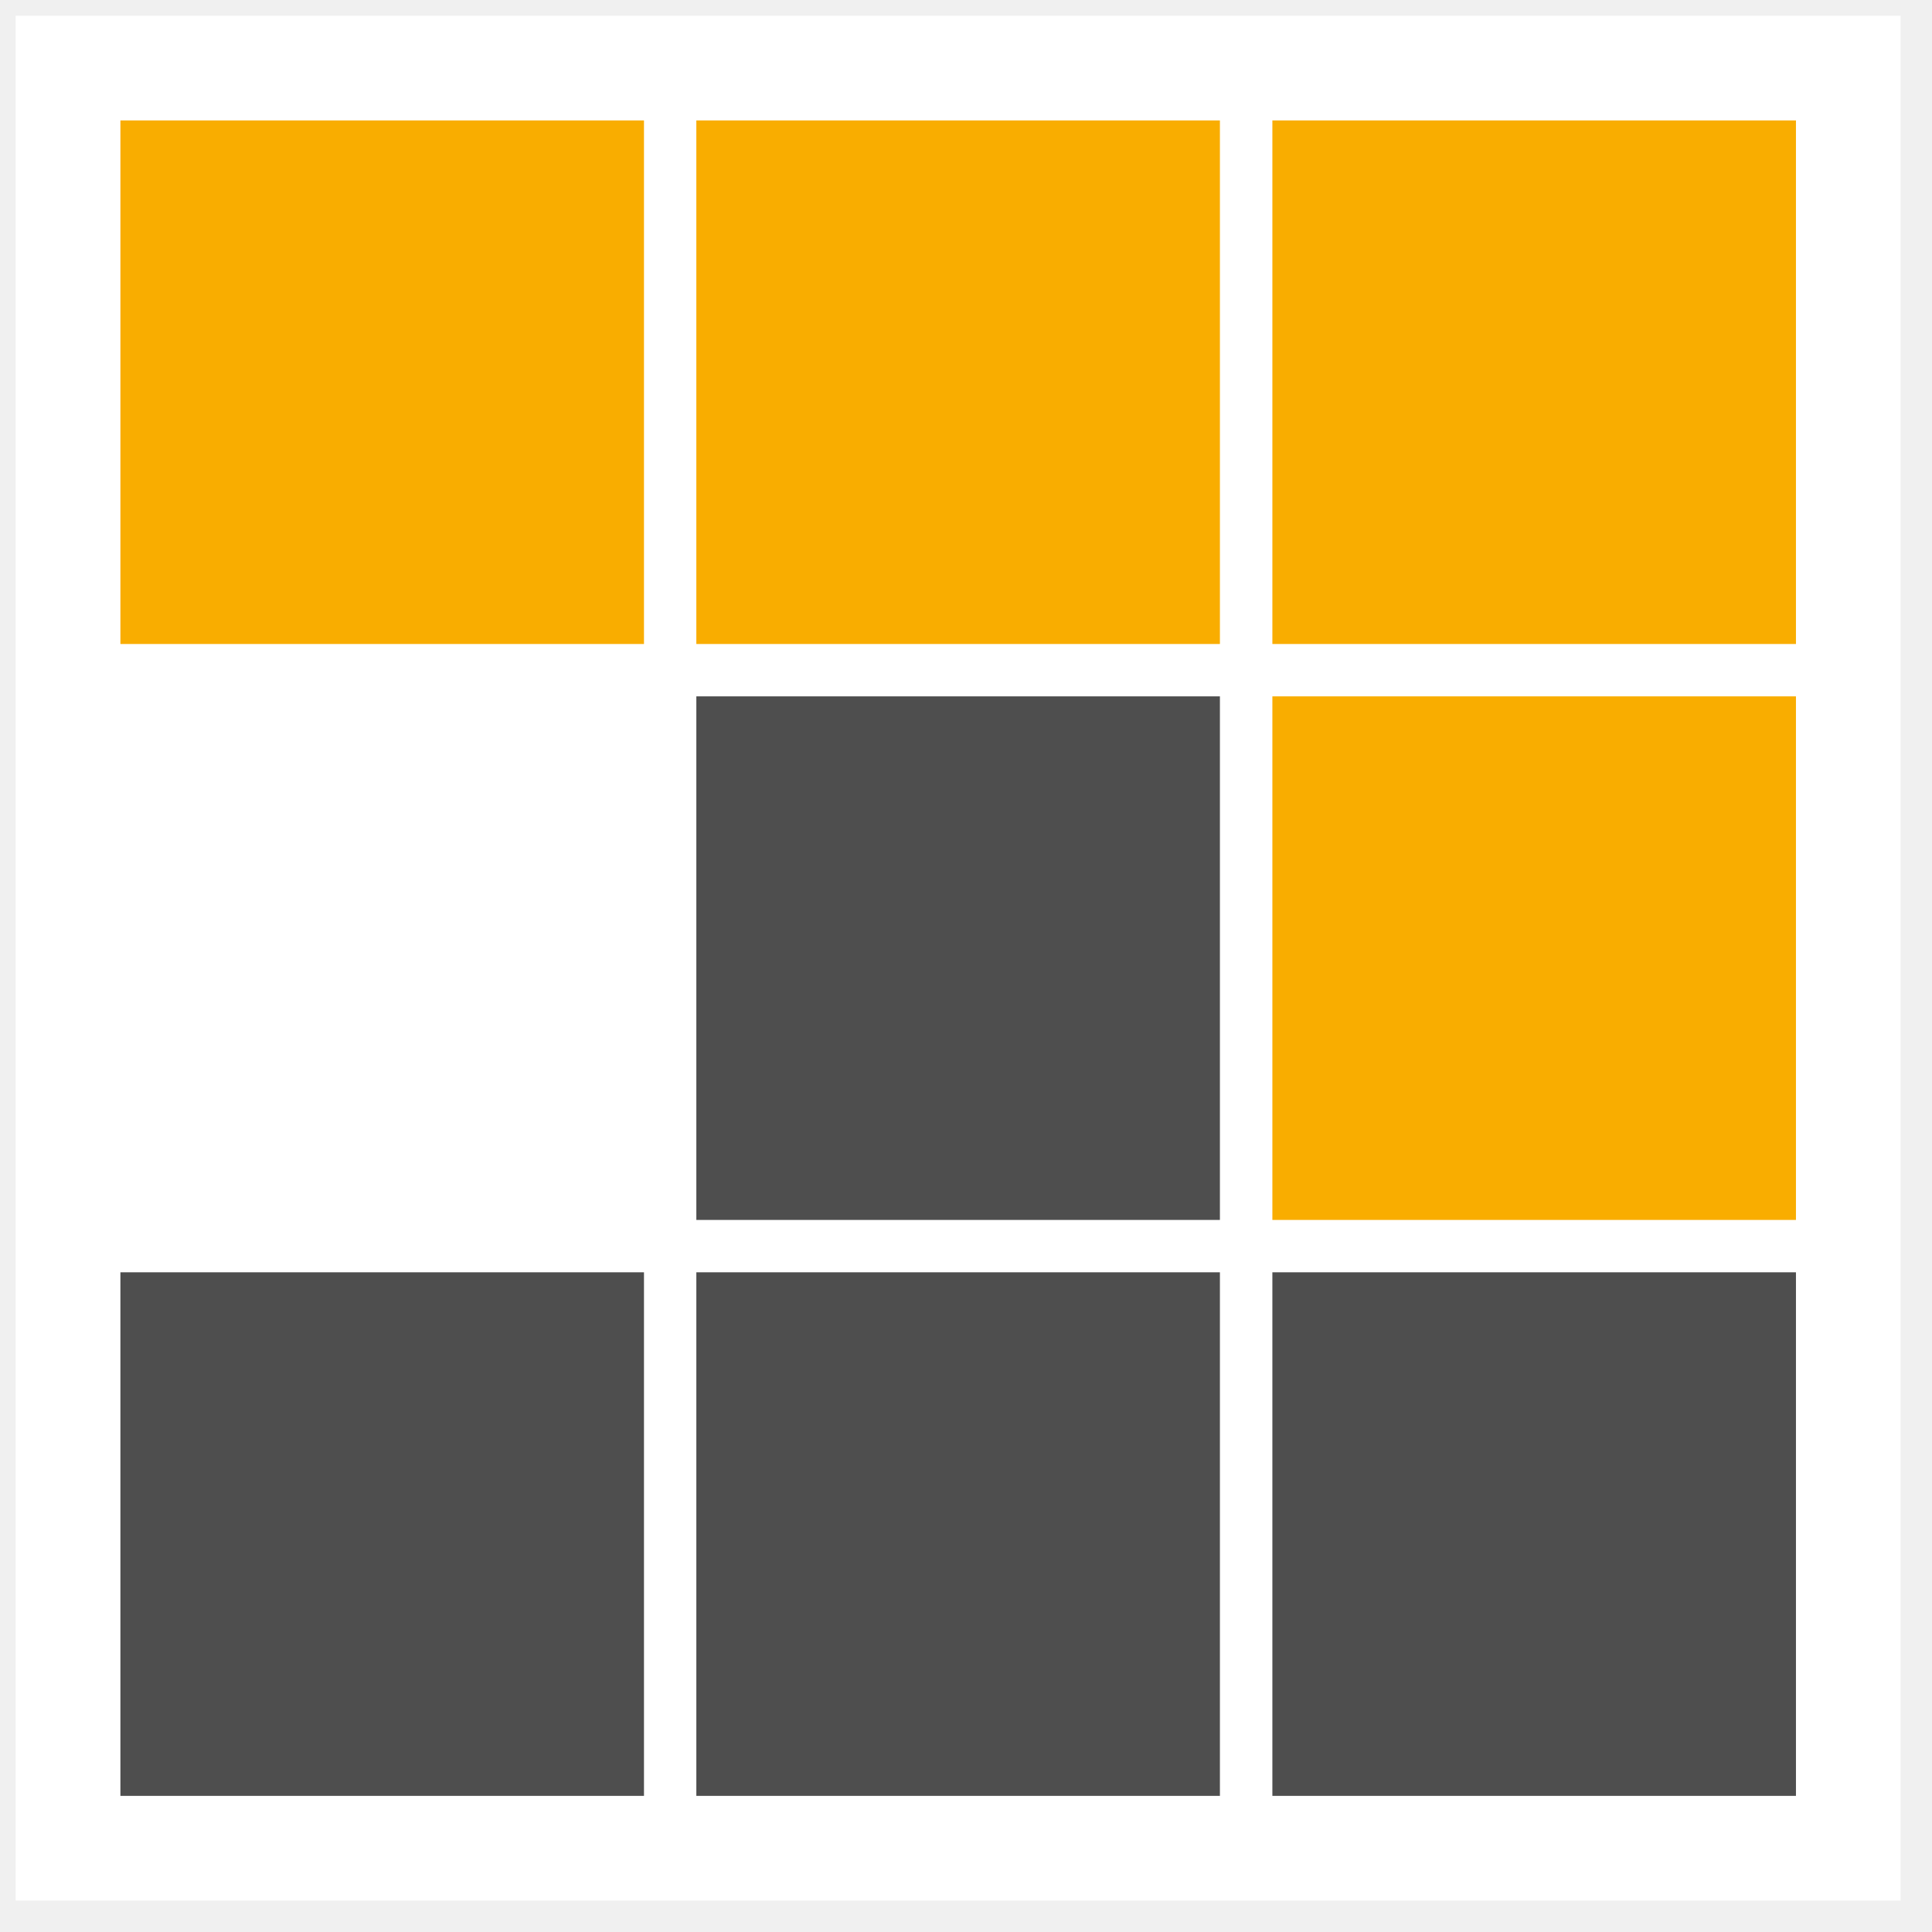
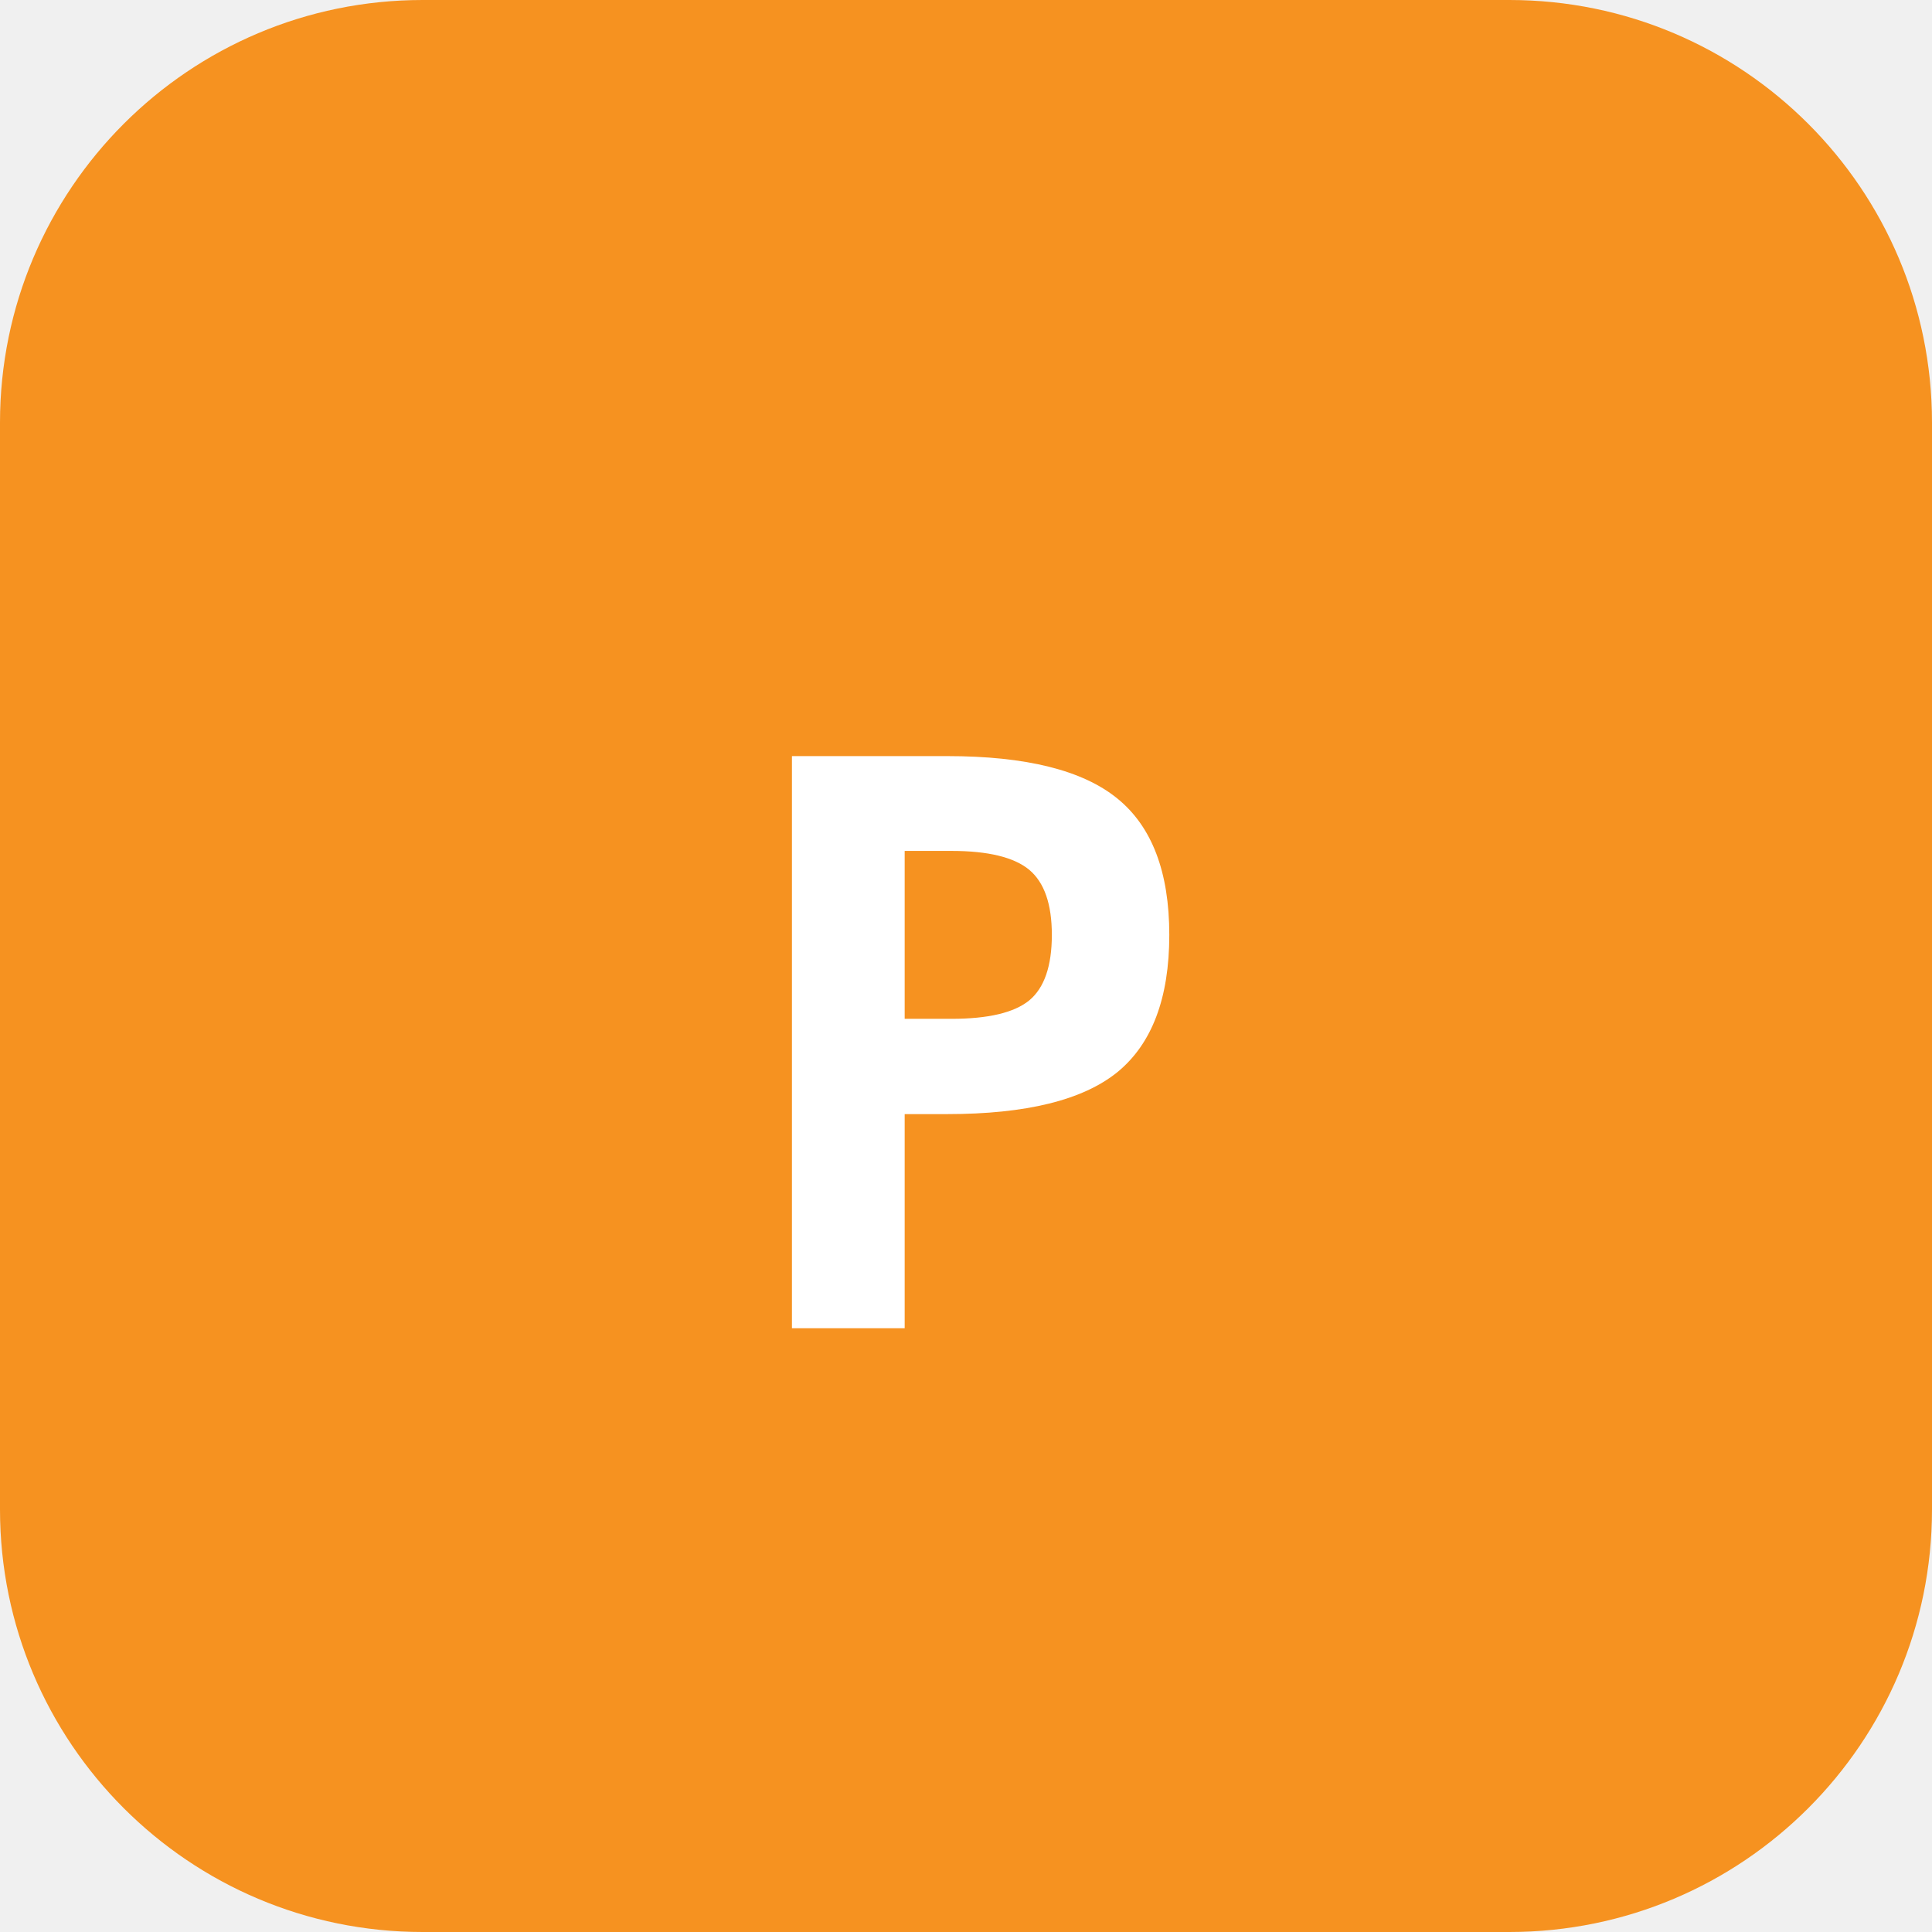
- <svg xmlns="http://www.w3.org/2000/svg" xmlns:xlink="http://www.w3.org/1999/xlink" version="1.1" preserveAspectRatio="xMidYMid meet" viewBox="66.092 33.5 184.5 184.5" width="180" height="180">
-   <defs>
-     <path d="M67.59 35L247.59 35L247.59 215L67.59 215L67.59 35Z" id="b2JZZcA3fT" />
-     <path d="M237.6 95L187.6 95L187.6 45L237.6 45L237.6 95Z" id="bj0tb0Y8q" />
-     <path d="M182.59 95L132.59 95L132.59 45L182.59 45L182.59 95Z" id="dkDSTzPj3" />
-     <path d="M127.59 95L77.59 95L77.59 45L127.59 45L127.59 95Z" id="a4vNdcNLpF" />
-     <path d="M237.6 150L187.6 150L187.6 100L237.6 100L237.6 150Z" id="h2t4Zj1jSU" />
-     <path d="M182.59 150L132.59 150L132.59 100L182.59 100L182.59 150Z" id="b4t5pngwvT" />
-     <path d="M182.59 205L132.59 205L132.59 155L182.59 155L182.59 205Z" id="b9s1gd5m2" />
-     <path d="M237.6 205L187.6 205L187.6 155L237.6 155L237.6 205Z" id="cmt9WLvz7" />
-     <path d="M127.59 205L77.59 205L77.59 155L127.59 155L127.59 205Z" id="bJUNqgFSg" />
-   </defs>
-   <g>
-     <g>
-       <use xlink:href="#b2JZZcA3fT" opacity="1" fill="#ffffff" fill-opacity="1" />
-     </g>
-     <g>
-       <use xlink:href="#bj0tb0Y8q" opacity="1" fill="#f9ad00" fill-opacity="1" />
-     </g>
-     <g>
-       <use xlink:href="#dkDSTzPj3" opacity="1" fill="#f9ad00" fill-opacity="1" />
-     </g>
-     <g>
-       <use xlink:href="#a4vNdcNLpF" opacity="1" fill="#f9ad00" fill-opacity="1" />
-     </g>
-     <g>
-       <use xlink:href="#h2t4Zj1jSU" opacity="1" fill="#f9ad00" fill-opacity="1" />
-     </g>
-     <g>
-       <use xlink:href="#b4t5pngwvT" opacity="1" fill="#4e4e4e" fill-opacity="1" />
-     </g>
-     <g>
-       <use xlink:href="#b9s1gd5m2" opacity="1" fill="#4e4e4e" fill-opacity="1" />
-     </g>
-     <g>
-       <use xlink:href="#cmt9WLvz7" opacity="1" fill="#4e4e4e" fill-opacity="1" />
-     </g>
-     <g>
-       <use xlink:href="#bJUNqgFSg" opacity="1" fill="#4e4e4e" fill-opacity="1" />
-     </g>
-   </g>
+ <svg xmlns="http://www.w3.org/2000/svg" viewBox="0 0 64 64" role="img" aria-label="pnpm logo">
+   <rect x="0" y="0" width="64" height="64" rx="14" fill="#f69220" />
+   <text x="32" y="44" text-anchor="middle" font-family="ui-monospace, SFMono-Regular, Menlo, monospace" font-size="26" font-weight="800" fill="#fff">P</text>
</svg>
